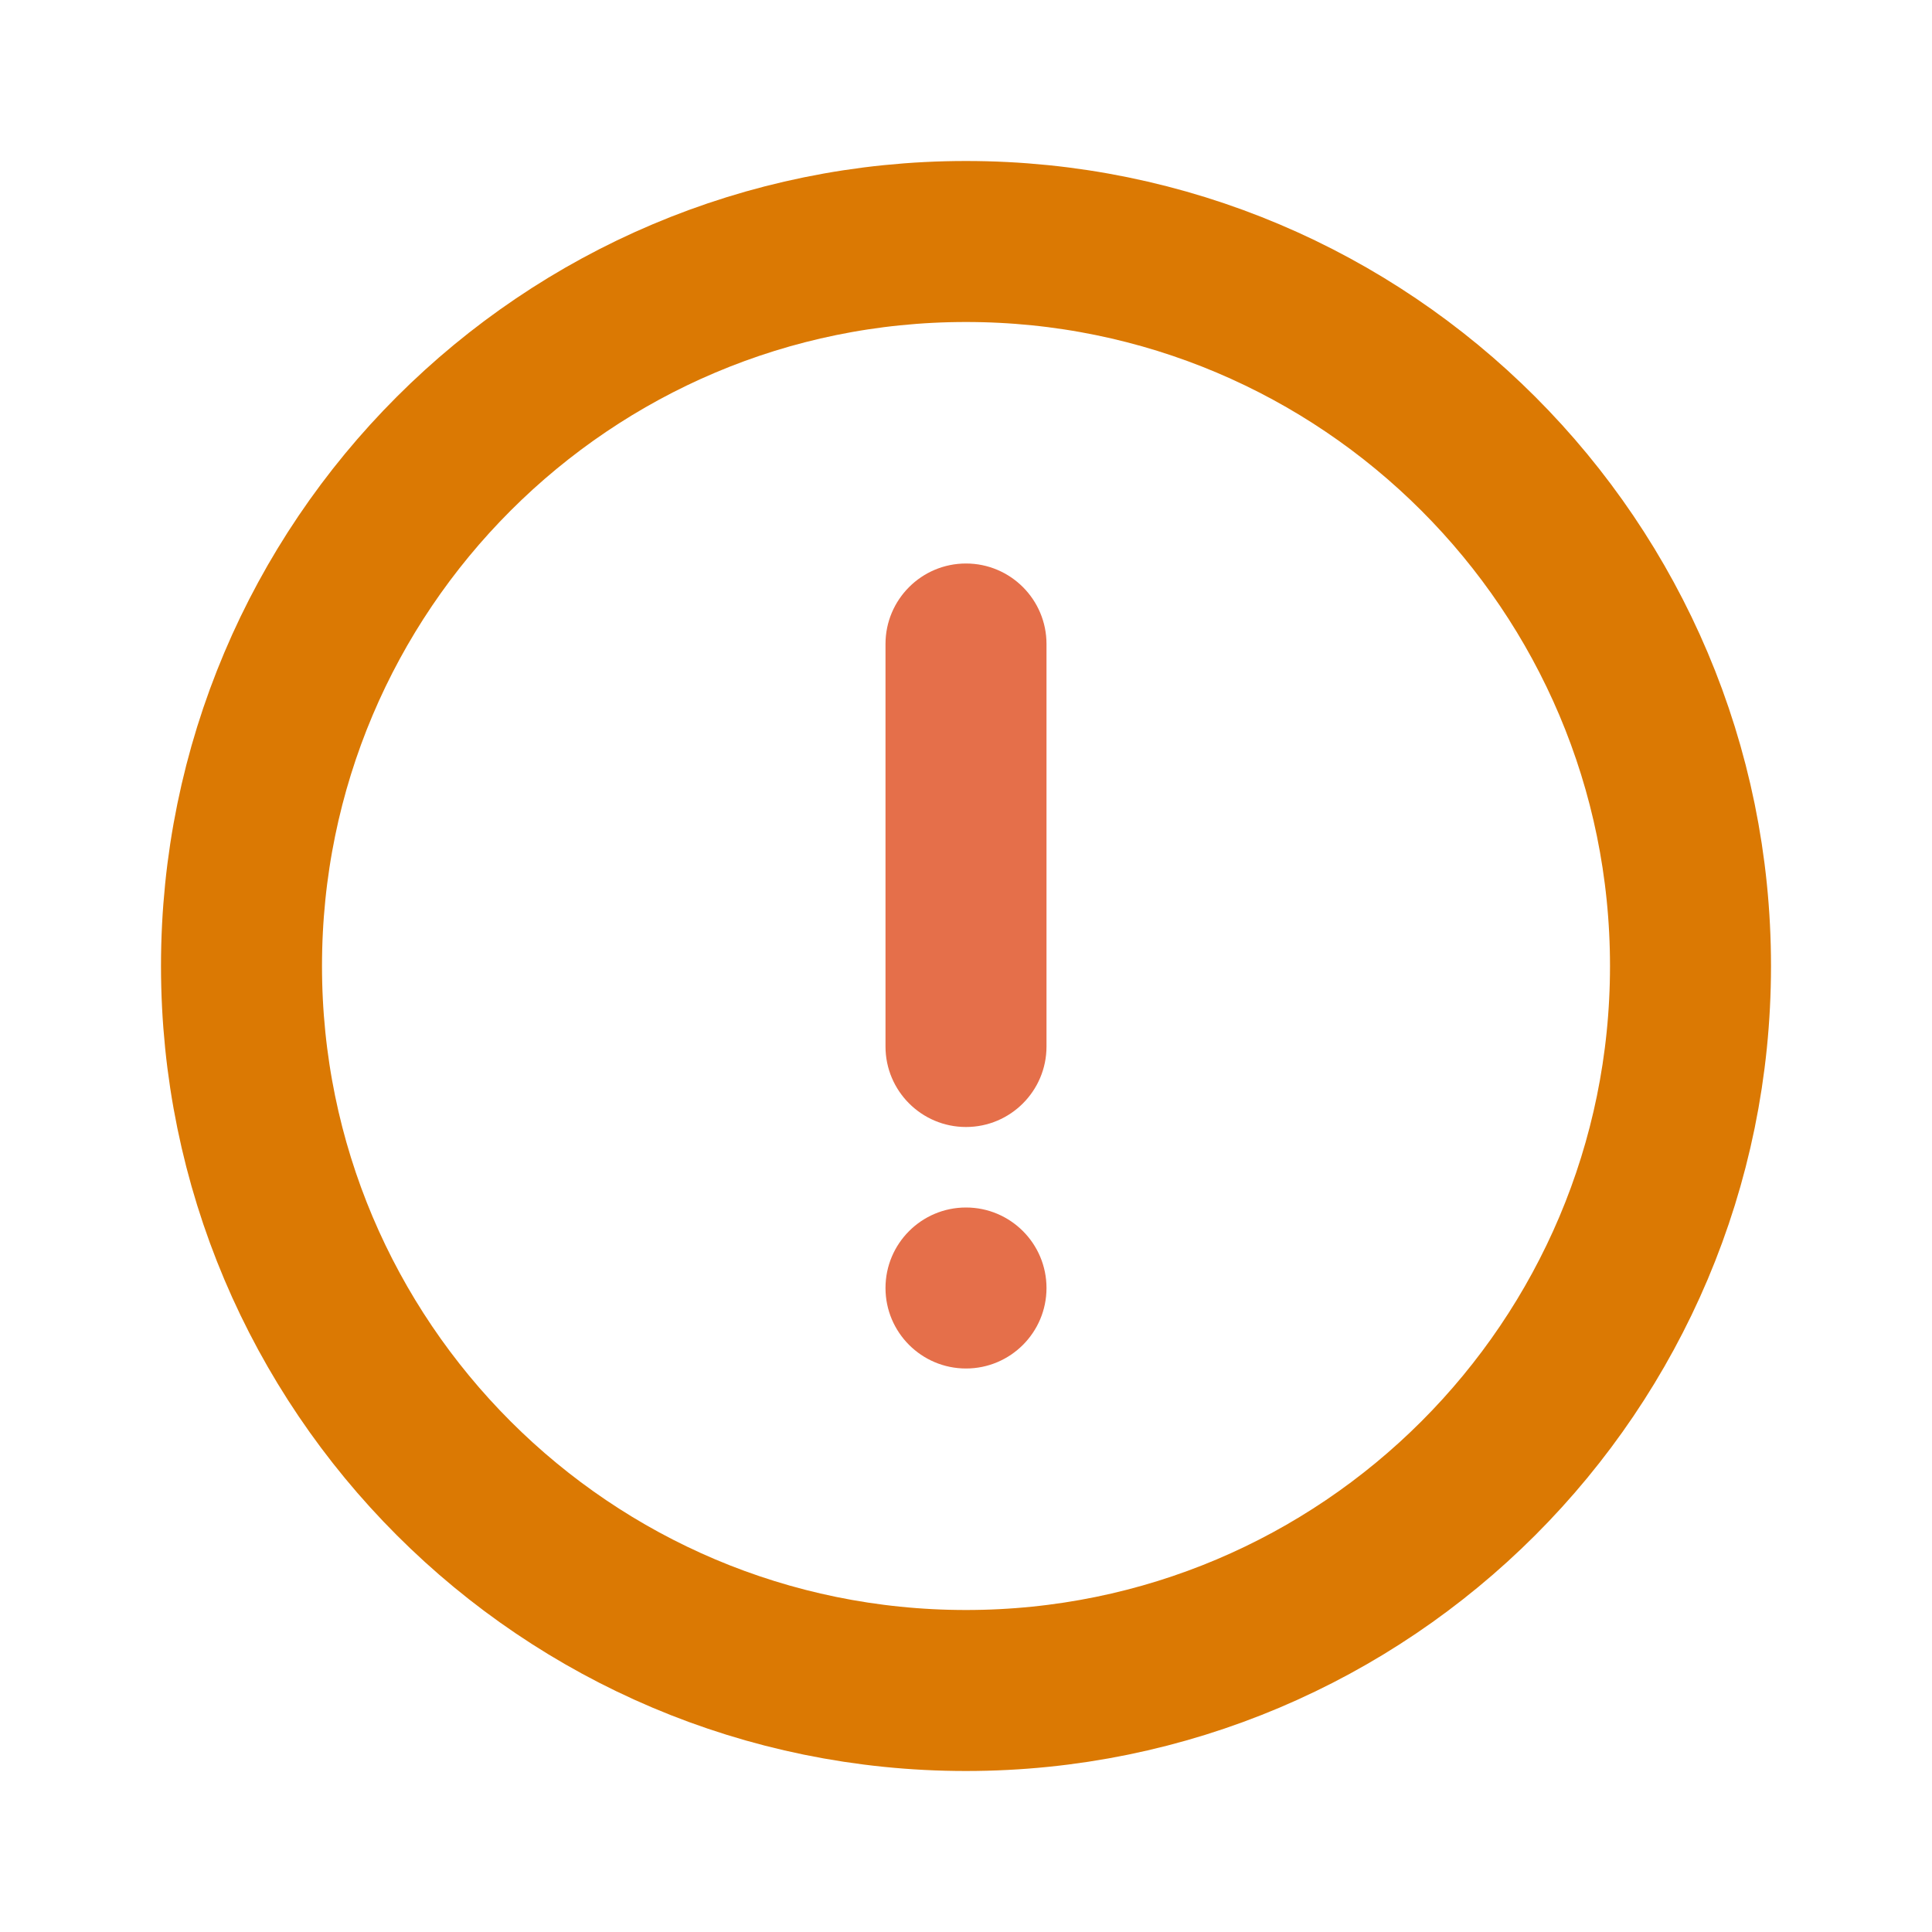
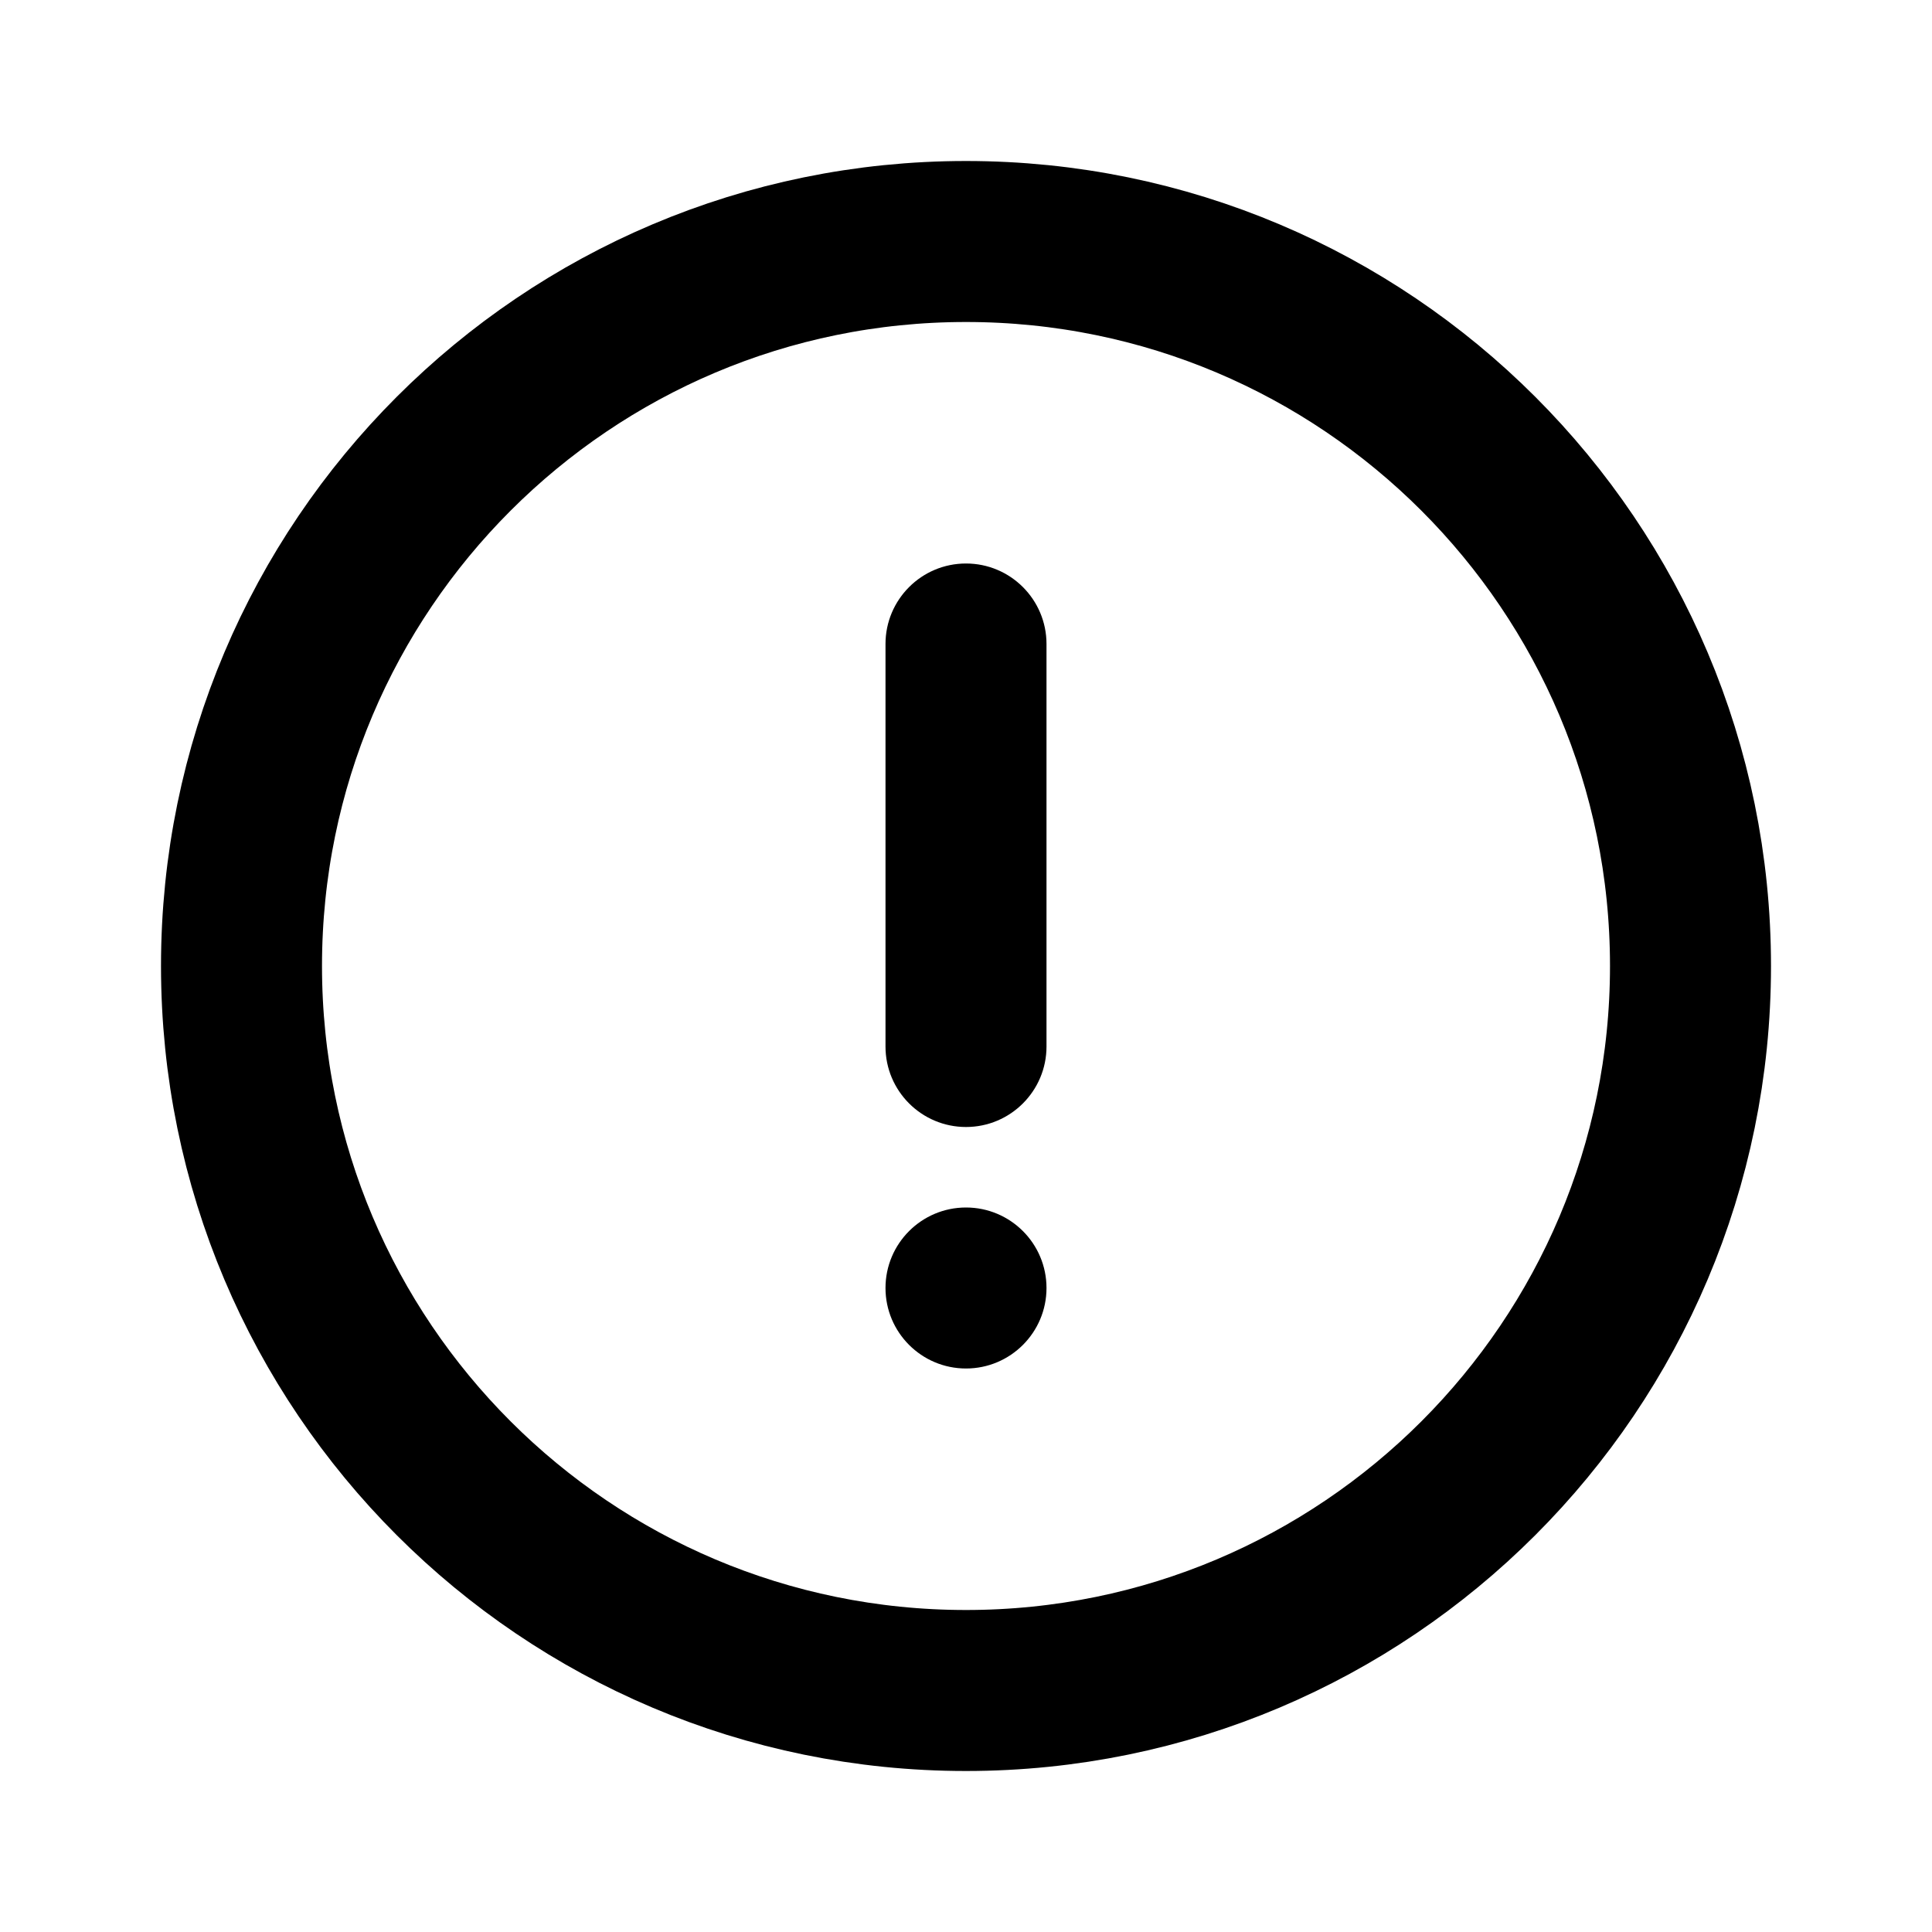
<svg xmlns="http://www.w3.org/2000/svg" viewBox="0 0 24 24" fill="none">
-   <circle cx="12" cy="12" r="9" stroke="#DB7903" stroke-width="2" stroke-linecap="round" stroke-linejoin="round" />
-   <path fill-rule="evenodd" clip-rule="evenodd" d="M12 7C12.552 7 13 7.448 13 8V13C13 13.552 12.552 14 12 14C11.448 14 11 13.552 11 13V8C11 7.448 11.448 7 12 7Z" fill="#E56F4A" />
-   <path d="M13 16C13 16.552 12.552 17 12 17C11.448 17 11 16.552 11 16C11 15.448 11.448 15 12 15C12.552 15 13 15.448 13 16Z" fill="#E56F4A" />
+   <circle cx="12" cy="12" r="9" stroke="currentColor" class="icon-dark" stroke-width="2" stroke-linecap="round" stroke-linejoin="round" />
+   <path fill-rule="evenodd" clip-rule="evenodd" d="M12 7C12.552 7 13 7.448 13 8V13C13 13.552 12.552 14 12 14C11.448 14 11 13.552 11 13V8C11 7.448 11.448 7 12 7Z" fill="currentColor" />
+   <path d="M13 16C13 16.552 12.552 17 12 17C11.448 17 11 16.552 11 16C11 15.448 11.448 15 12 15C12.552 15 13 15.448 13 16Z" fill="currentColor" />
</svg>
